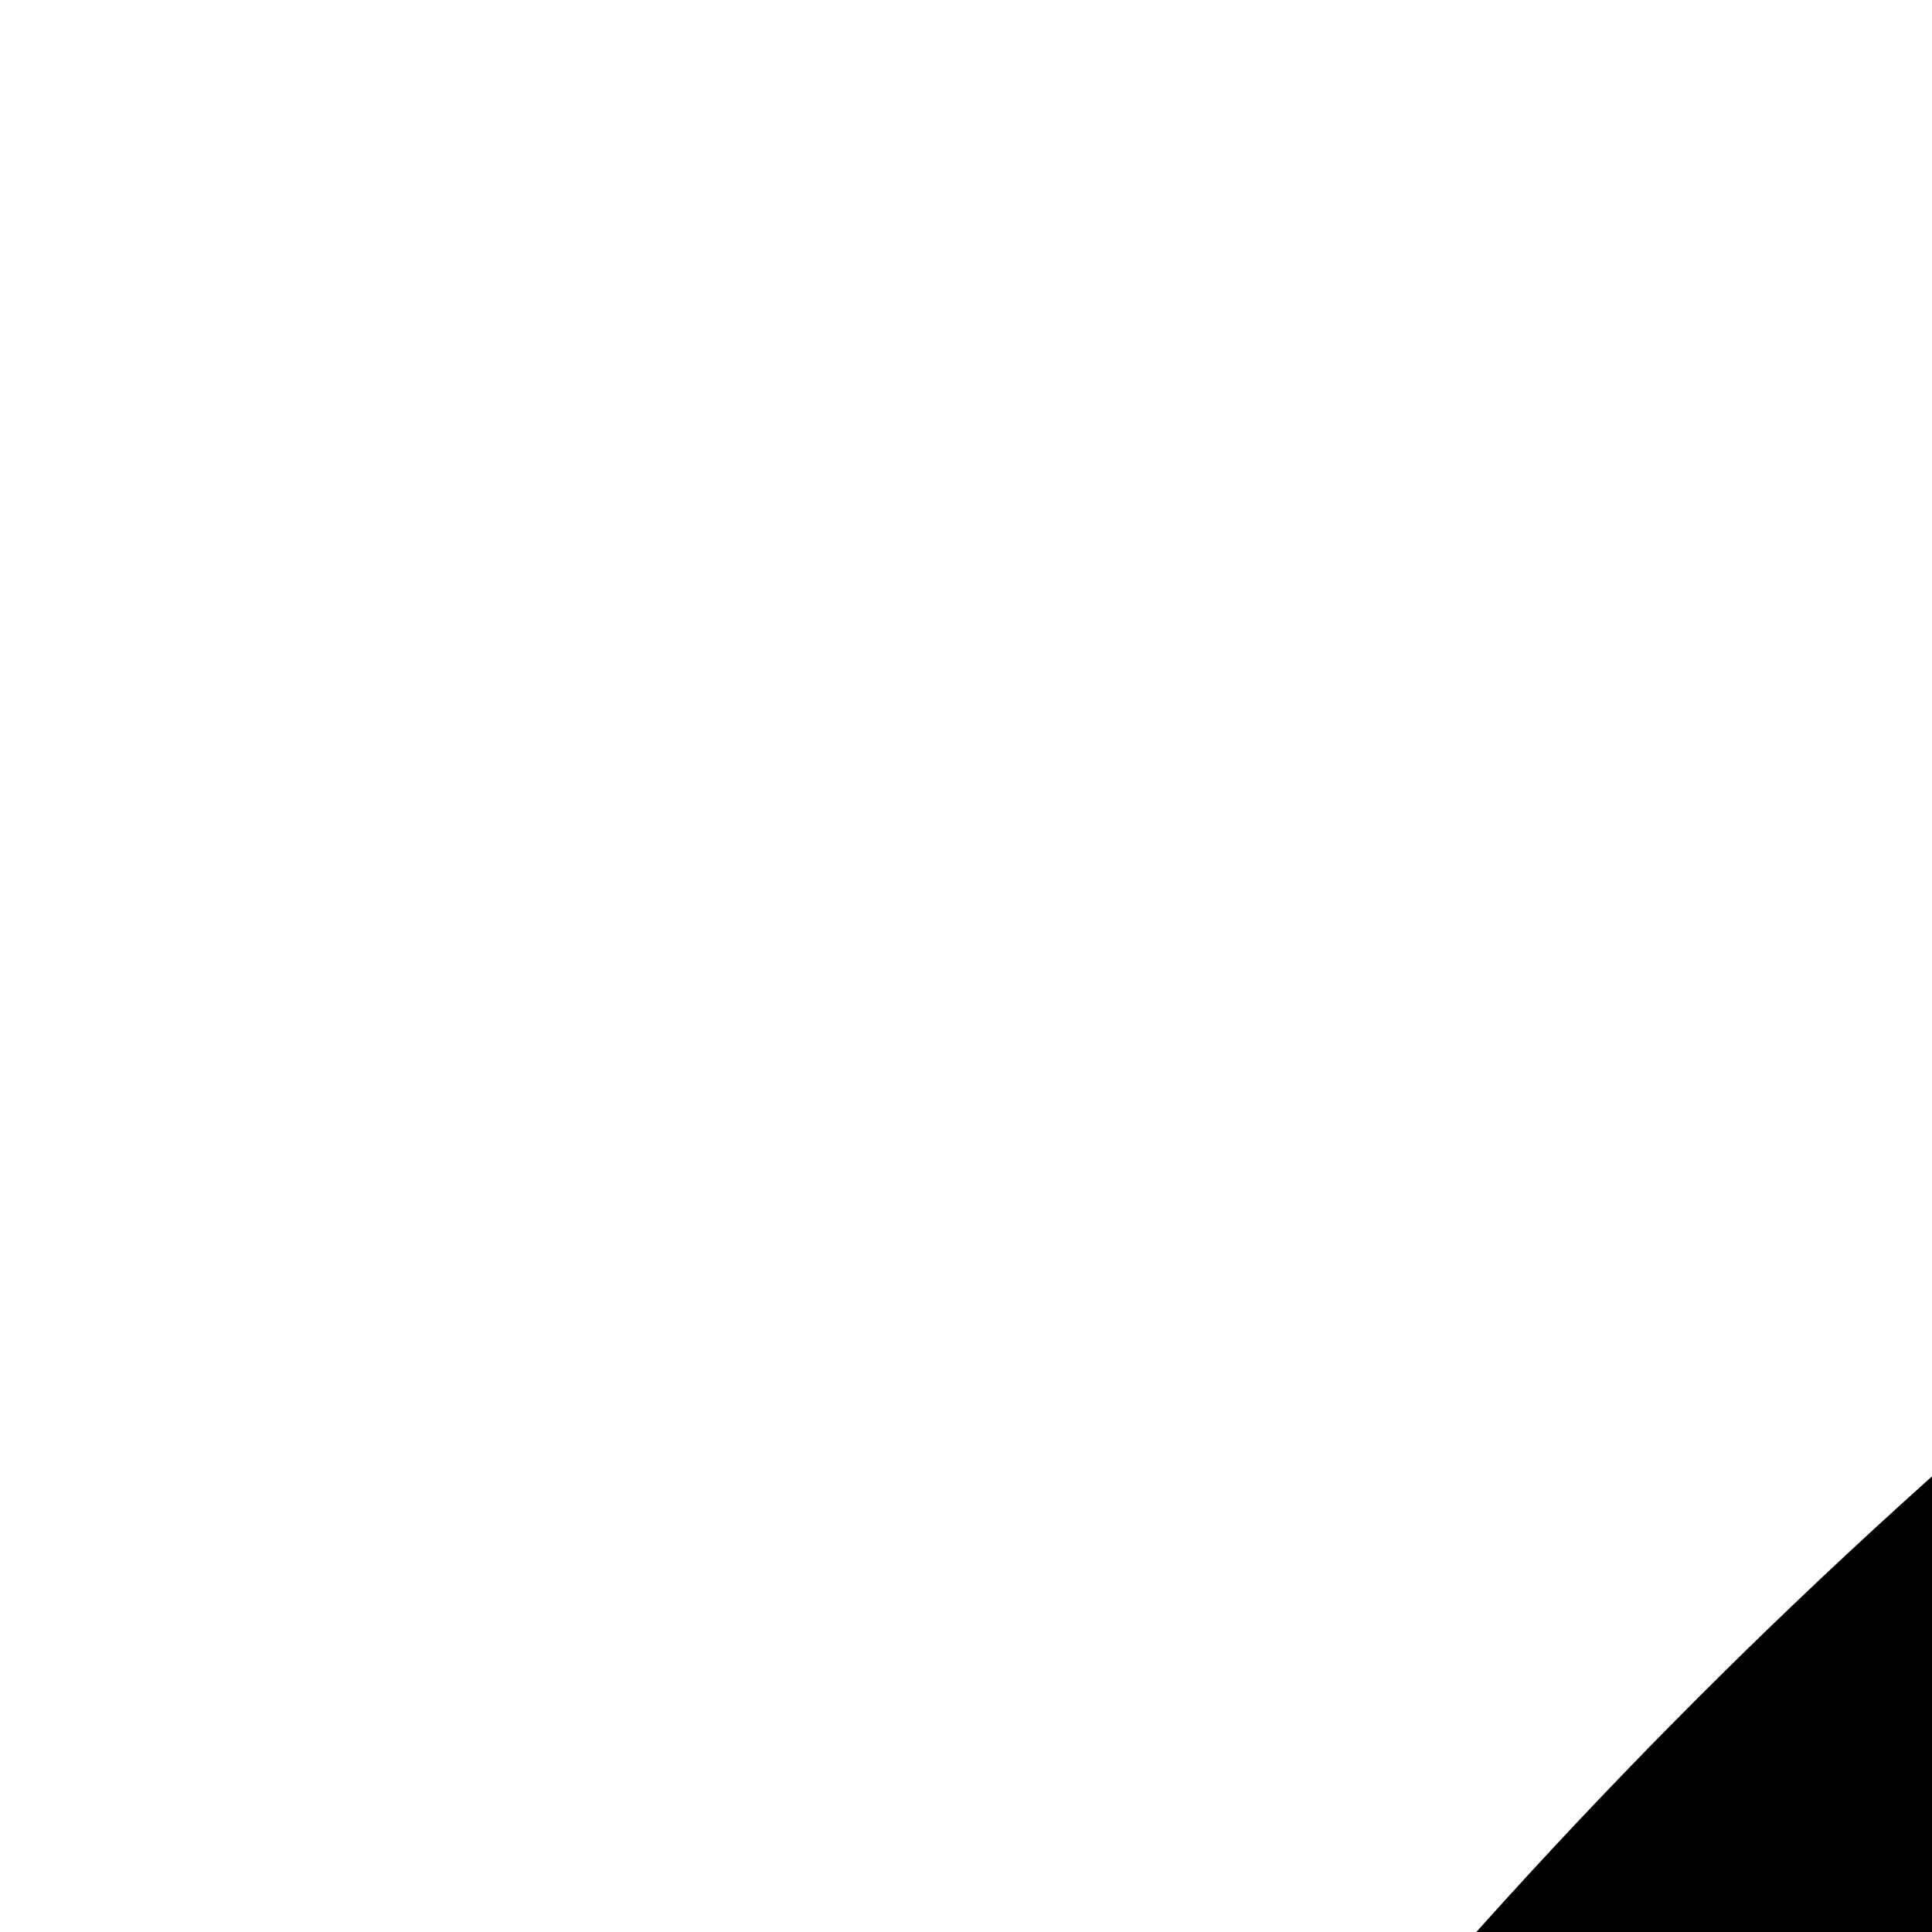
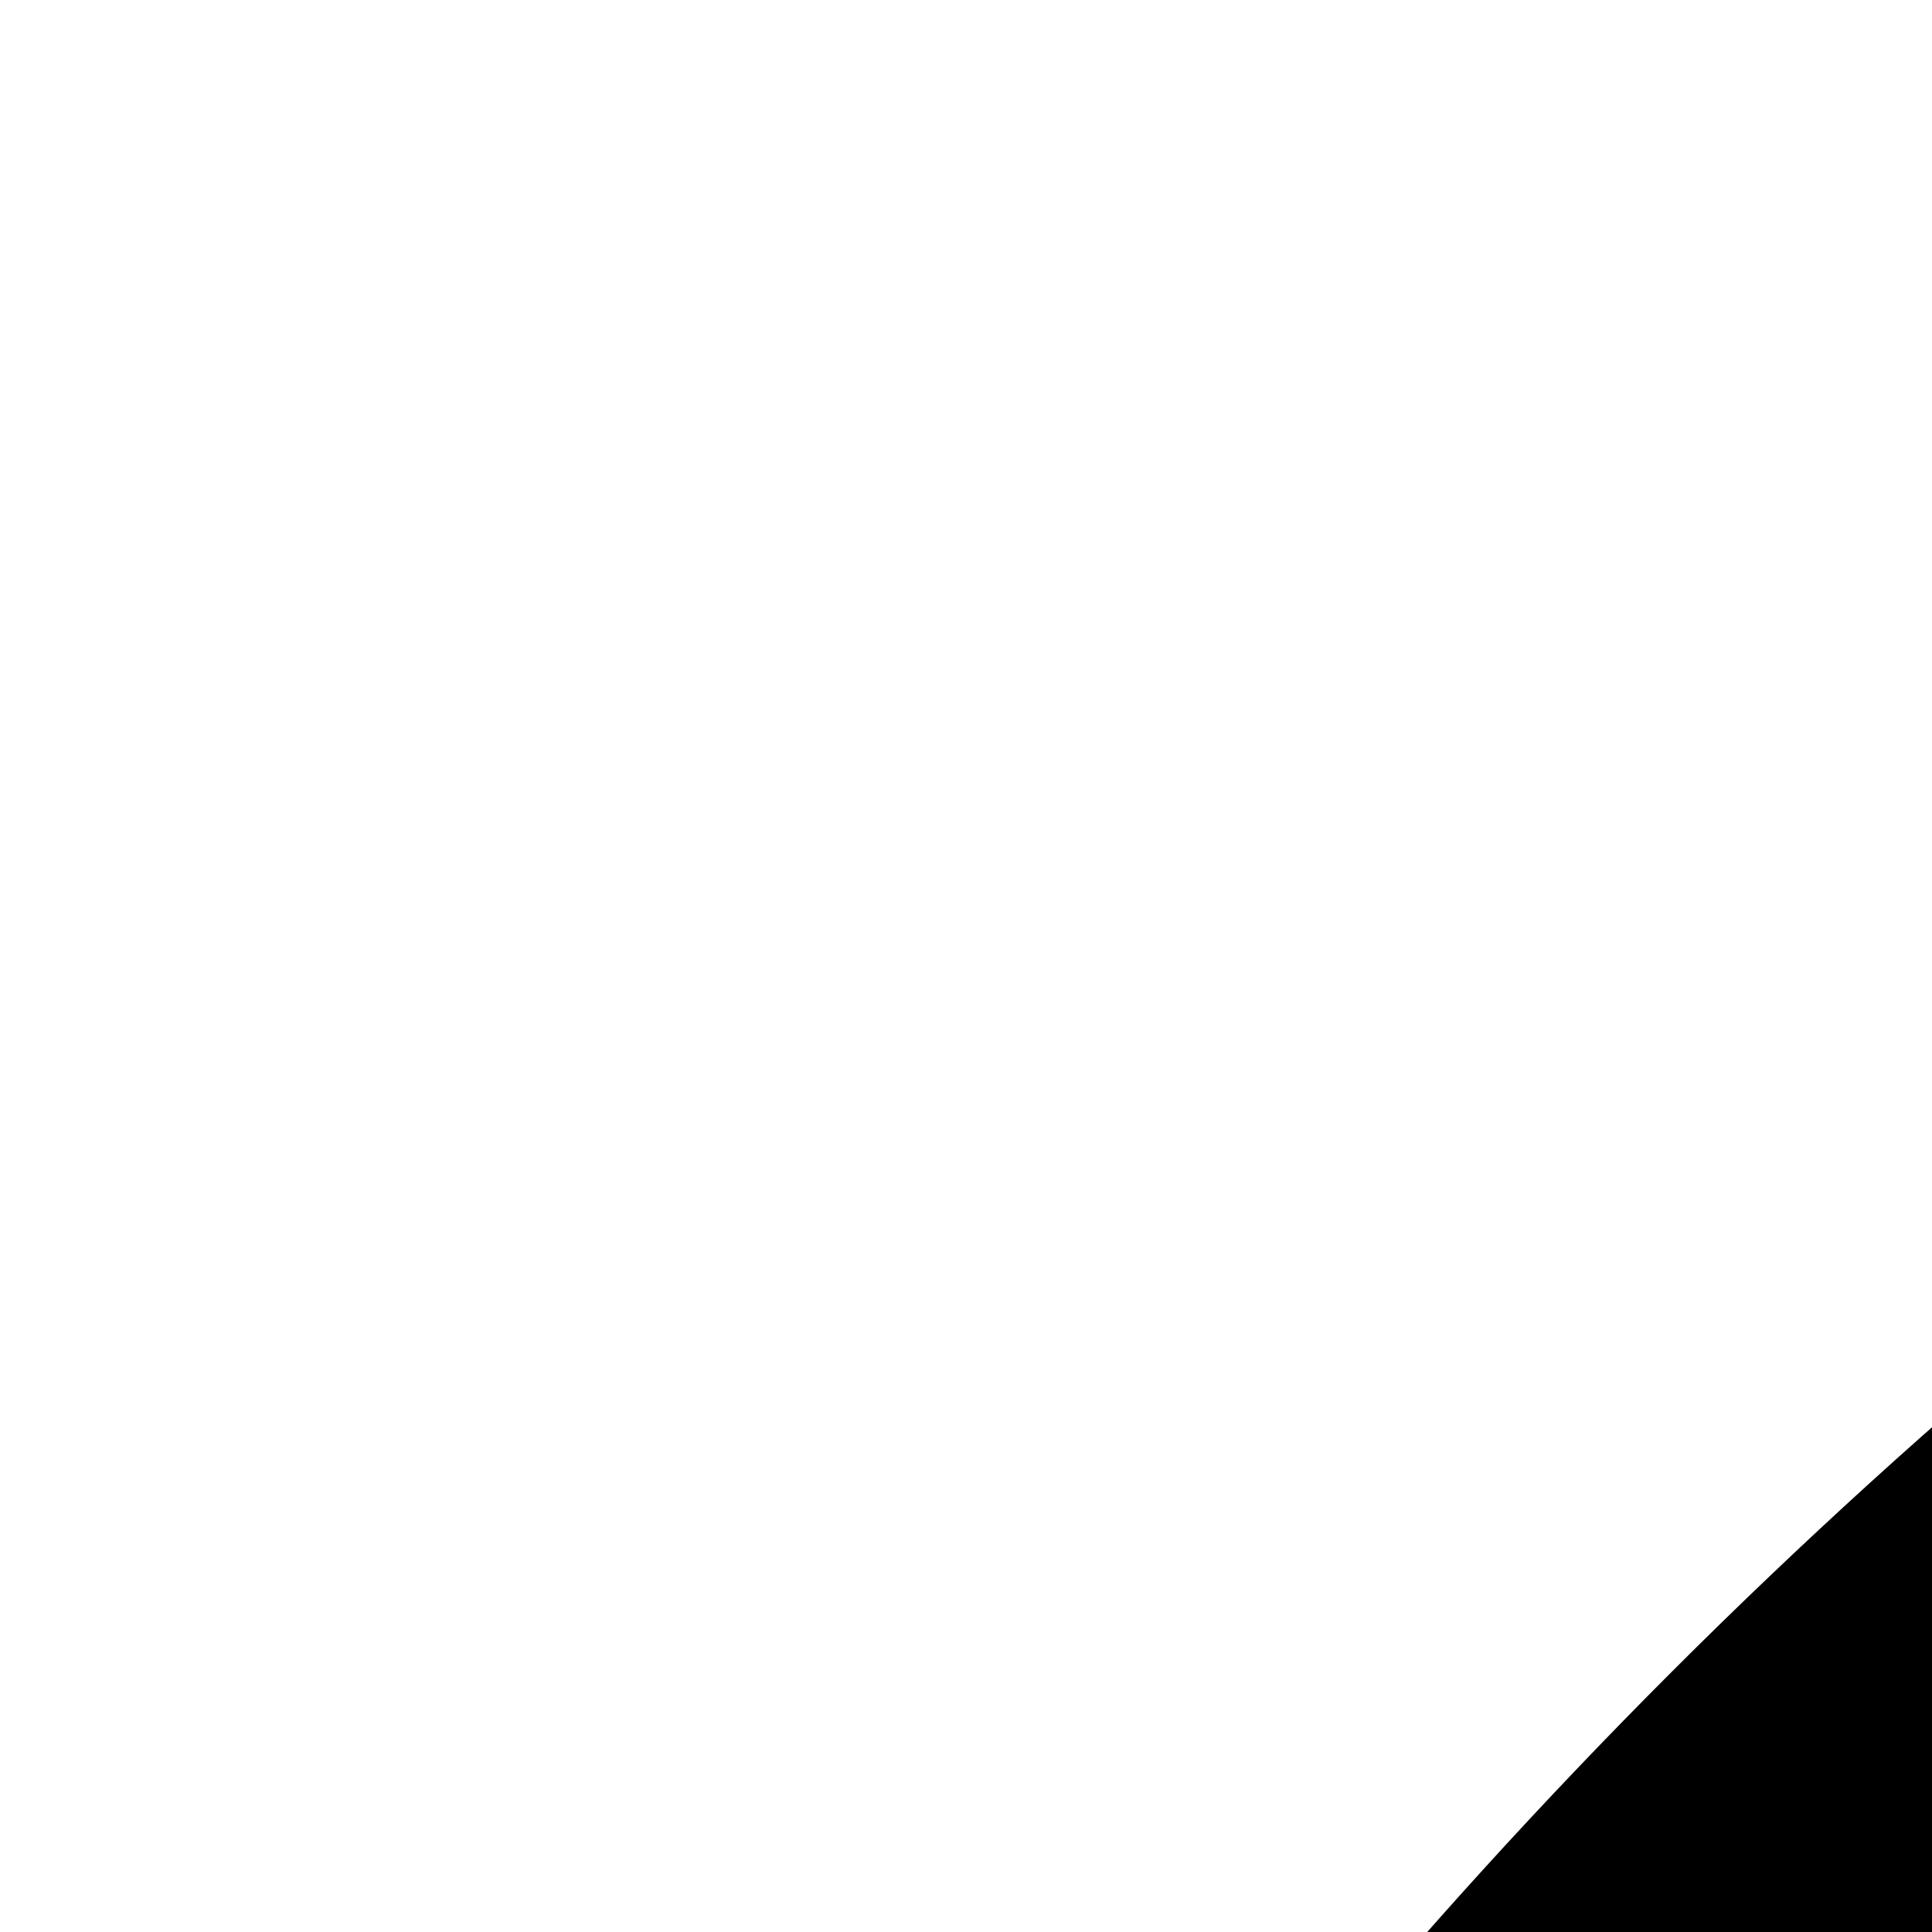
- <svg xmlns="http://www.w3.org/2000/svg" version="1.1" class="svg-fill" id="Layer_1" x="0px" y="0px" viewBox="0 0 64 64" enable-background="new 0 0 64 64" xml:space="preserve">
+ <svg xmlns="http://www.w3.org/2000/svg" version="1.1" class="svg-fill" id="Layer_1" x="0px" y="0px" viewBox="0 0 65 65" enable-background="new 0 0 65 65" xml:space="preserve">
  <path d="M192,0.017c-106.036,0-192,85.964-192,192c0,106.024,85.964,192,192,192c106.036,0,192-85.976,192-192  C384,85.98,298.036,0.017,192,0.017z M192,348.015c-86.023,0-156.004-69.987-156.004-155.998c0-18.007,3.103-35.299,8.746-51.394  l61.013,27.169c-1.643,8.165-2.534,16.682-2.534,25.479c0,76.65,57.212,98.247,93.208,98.247c21.227,0,39.598-6.852,53.979-16.904  c2.733-1.959,5.209-3.93,7.484-5.936l-27.99-34.009c-0.821,0.938-1.678,1.83-2.557,2.628  c-10.887,10.323-22.853,10.323-25.527,10.323c-29.286,0-41.545-30.899-41.709-55.651l168.157,74.867  c0.199,0.035,0.363,0.035,0.527,0.07C302.259,315.215,250.89,348.015,192,348.015z M342.332,231.878l-173.436-77.412  c6.258-11.332,16.218-19.849,31.122-19.849c8.64,0,15.491,2.862,20.887,6.476c2.24,1.619,4.188,3.237,5.83,4.868l31.263-32.178  c-20.998-18.054-44.871-21.28-60.484-21.28c-36.688,0-62.649,15.86-77.952,39.944L61.564,106.58  C89.478,64.114,137.51,36.007,192,36.007c86.022,0,156.01,69.976,156.01,156.01c0,13.925-1.865,27.403-5.303,40.261  C342.566,232.137,342.473,232.019,342.332,231.878z" />
</svg>
